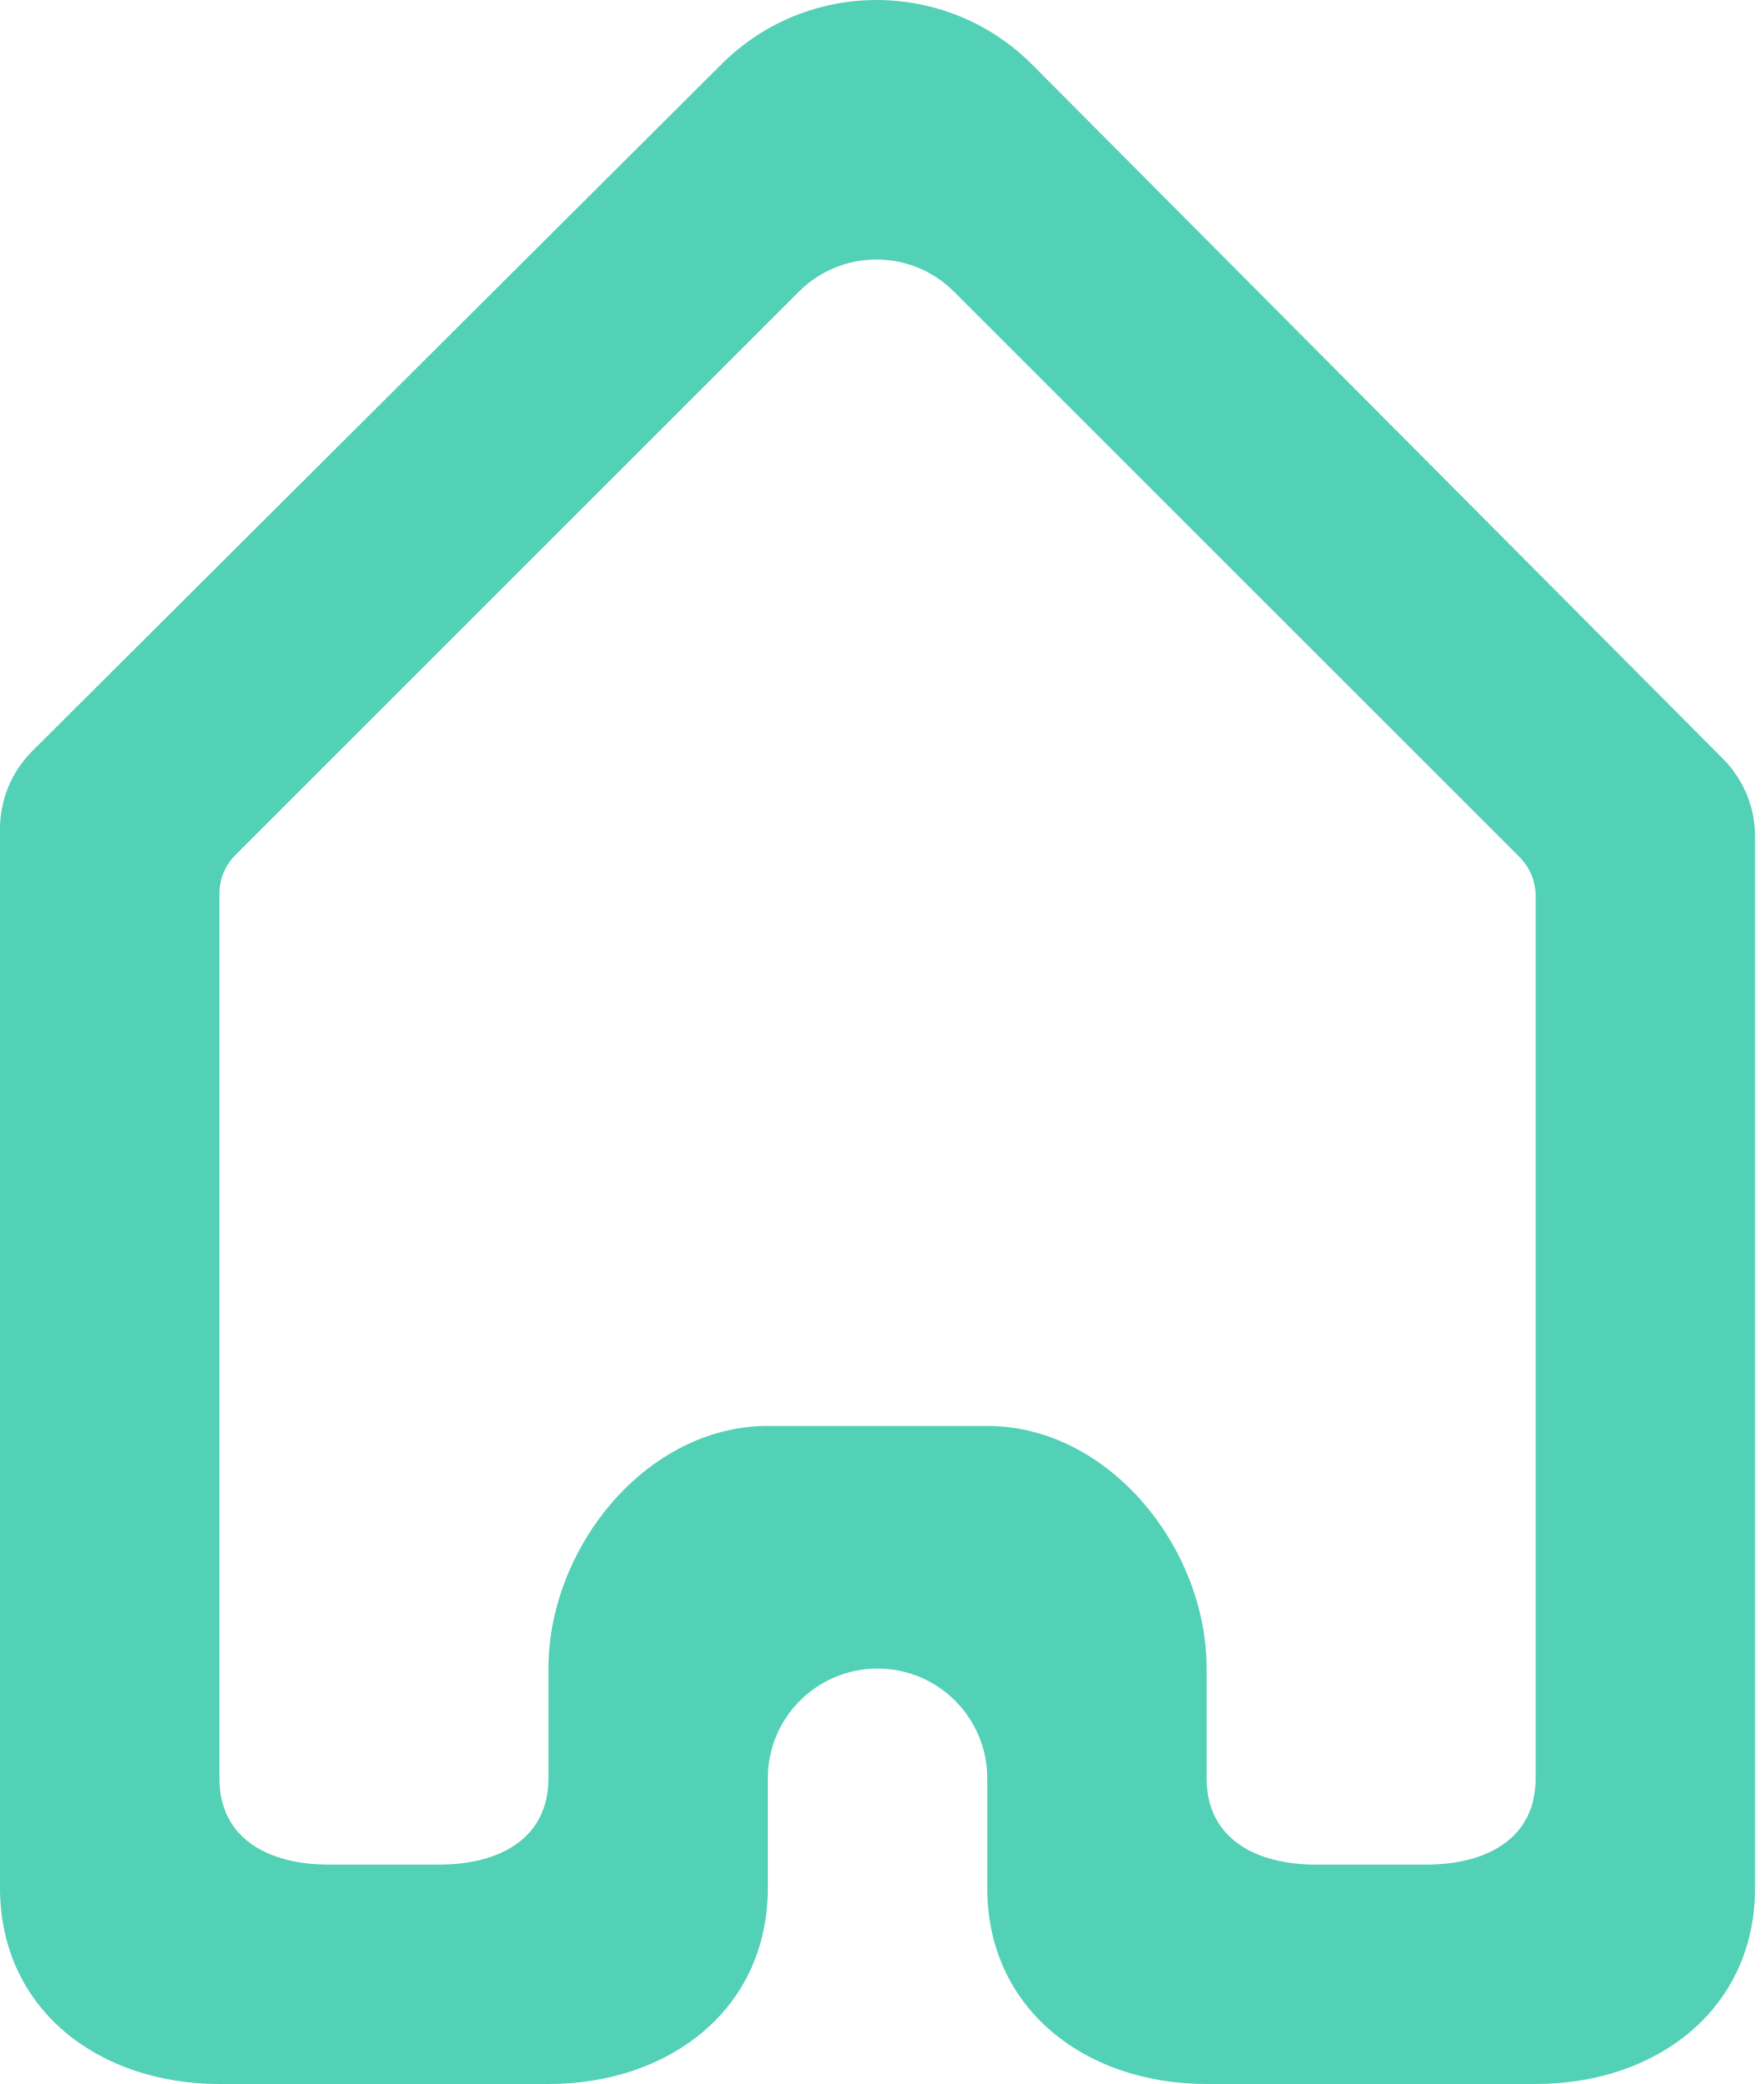
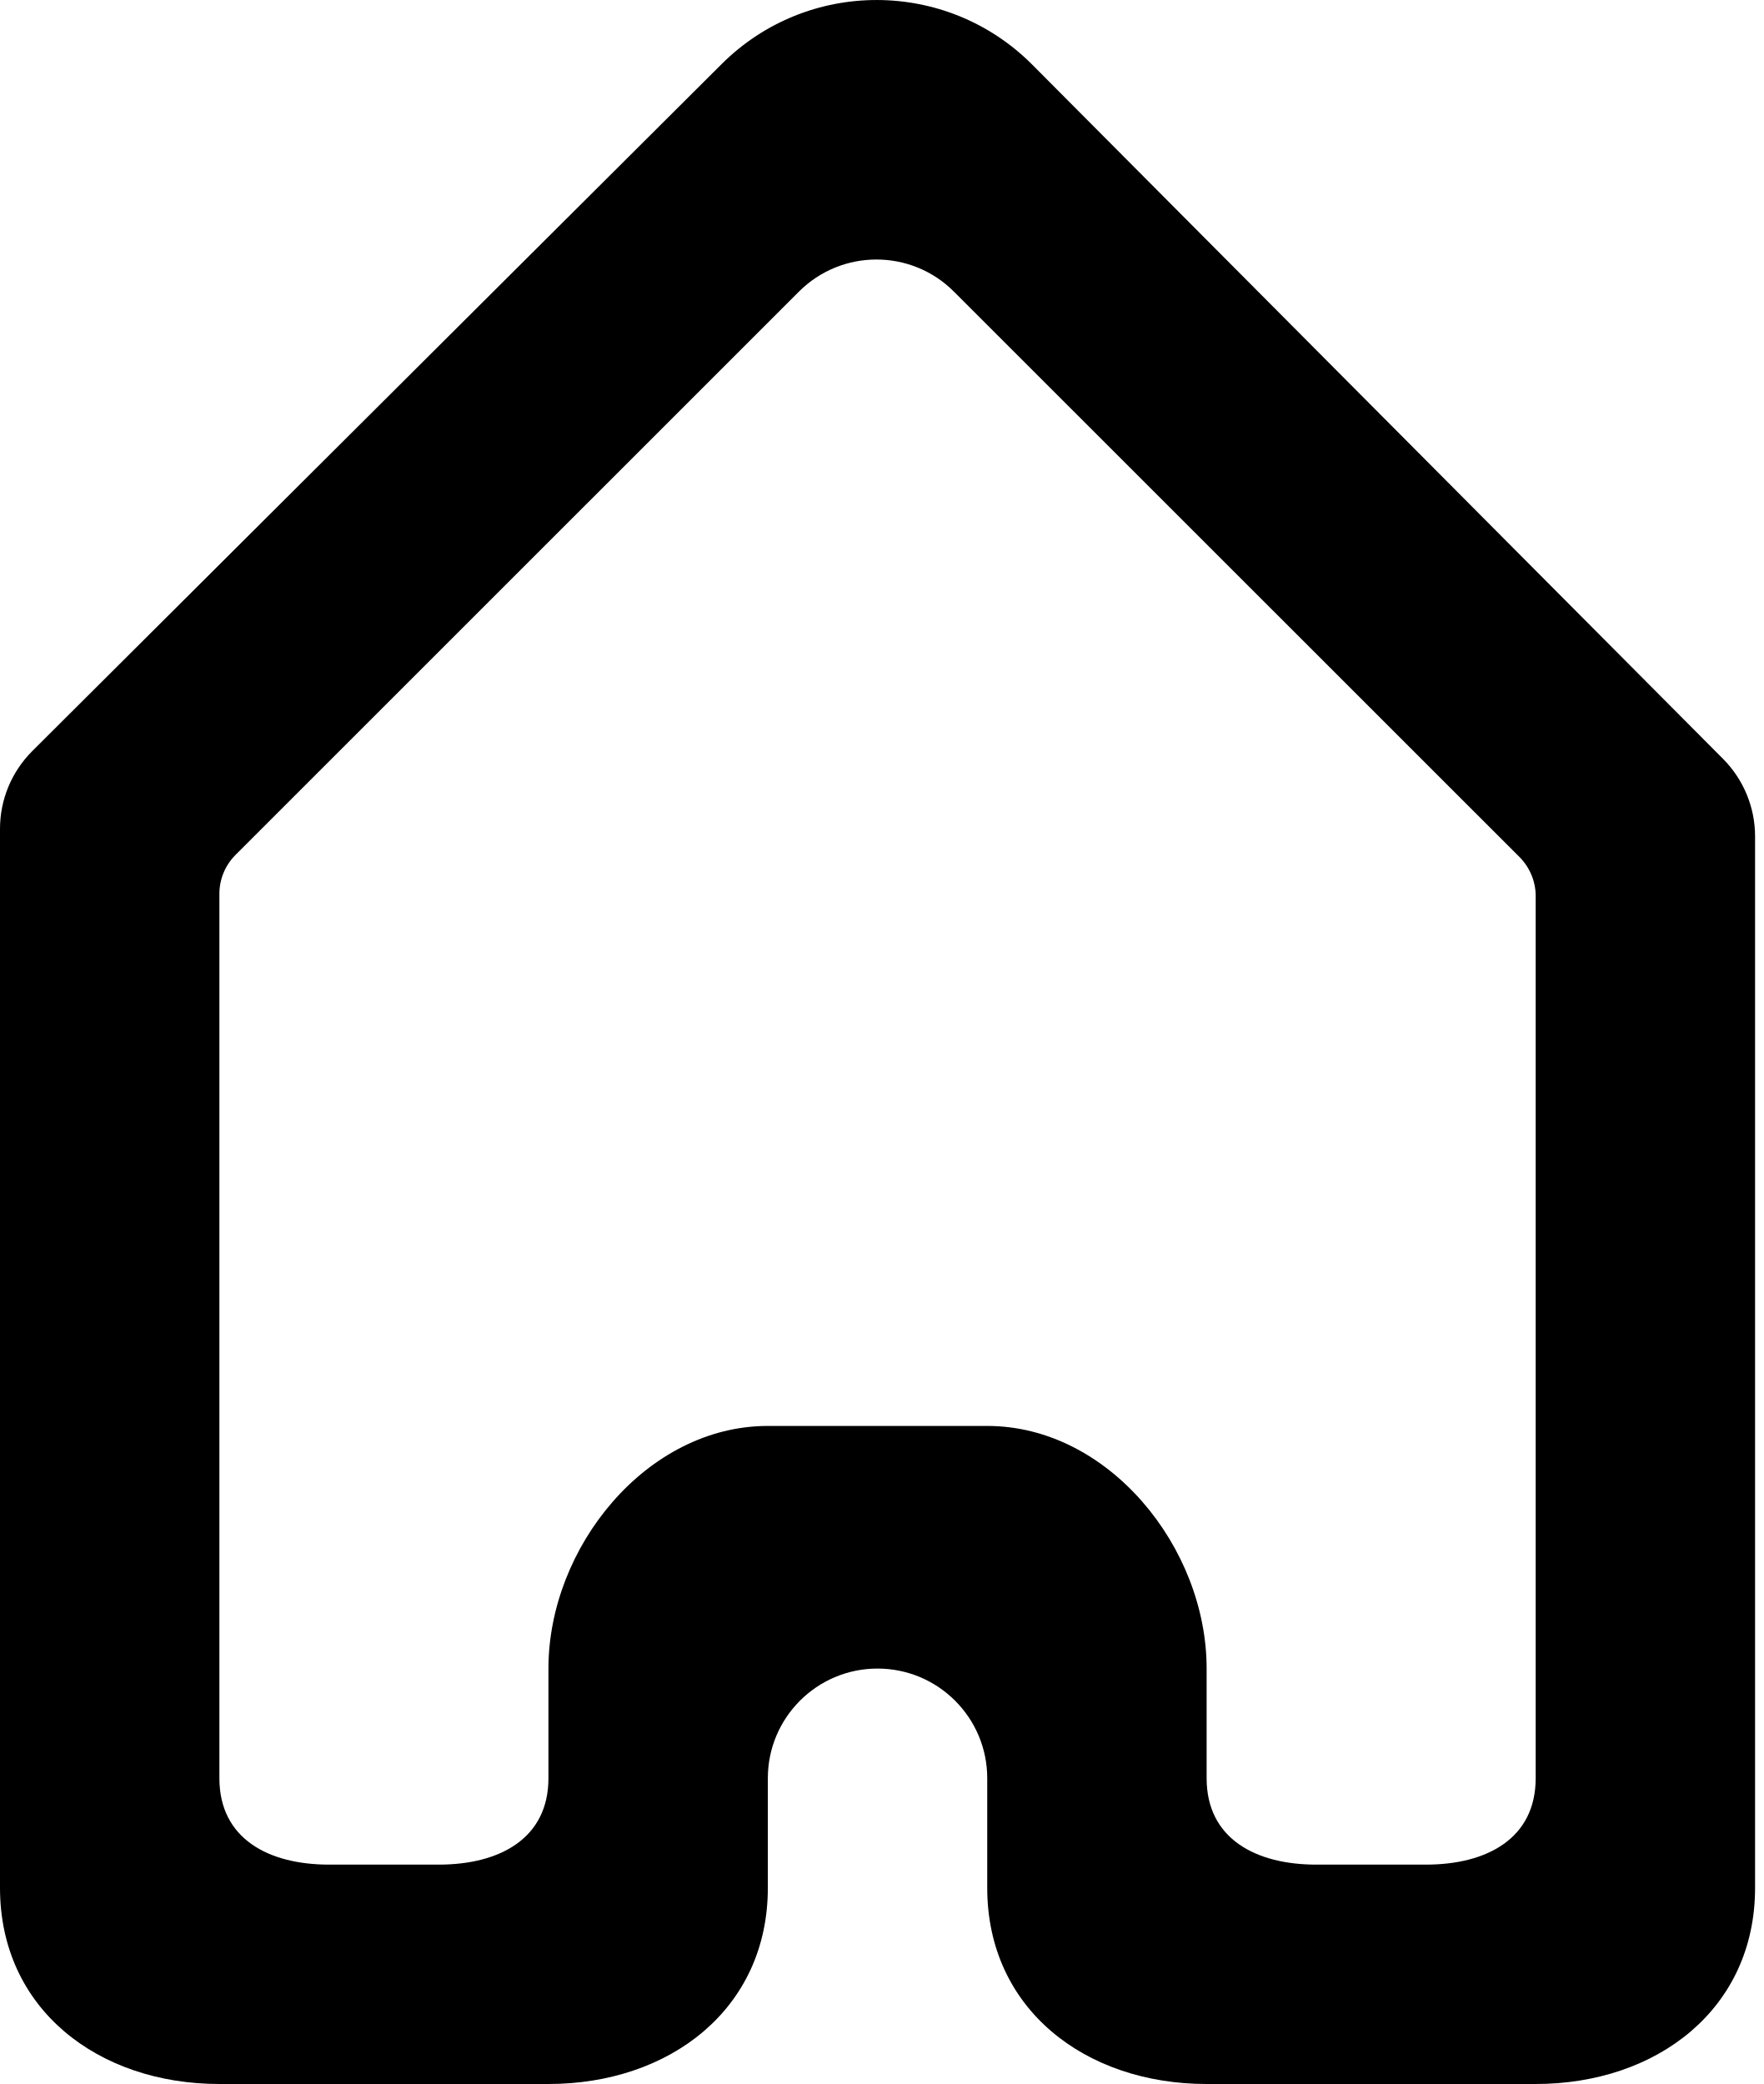
- <svg xmlns="http://www.w3.org/2000/svg" width="22" height="26" viewBox="0 0 22 26" fill="none">
-   <path fill-rule="evenodd" clip-rule="evenodd" d="M19.158 22.185C19.158 22.94 18.545 23.263 17.789 23.263H16.421C15.666 23.263 15.053 22.94 15.053 22.185V20.816C15.053 19.304 13.828 17.79 12.316 17.79H9.579C8.067 17.79 6.842 19.304 6.842 20.816V22.185C6.842 22.94 6.229 23.263 5.474 23.263H4.105C3.35 23.263 2.737 22.94 2.737 22.185V11.151C2.737 10.969 2.809 10.796 2.937 10.667L9.966 3.639C10.501 3.104 11.367 3.104 11.901 3.639L18.958 10.694C19.085 10.823 19.158 10.997 19.158 11.177V22.185ZM21.895 10.434C21.895 10.072 21.751 9.725 21.496 9.468L12.877 0.806C11.809 -0.265 10.076 -0.269 9.004 0.798L0.402 9.371C0.145 9.628 0 9.976 0 10.34V23.553C0 25.065 1.225 26 2.737 26H6.842C8.354 26 9.579 25.065 9.579 23.553V22.185C9.579 21.43 10.192 20.817 10.947 20.817C11.703 20.817 12.316 21.43 12.316 22.185V23.553C12.316 25.065 13.54 26 15.053 26H19.158C20.67 26 21.895 25.065 21.895 23.553V10.434Z" fill="#52D1B7" />
+ <svg xmlns="http://www.w3.org/2000/svg" width="22" height="26" viewBox="0 0 22 26" fill="inherit">
+   <path fill-rule="evenodd" clip-rule="evenodd" fill="inherit" d="M19.158 22.185C19.158 22.94 18.545 23.263 17.789 23.263H16.421C15.666 23.263 15.053 22.94 15.053 22.185V20.816C15.053 19.304 13.828 17.79 12.316 17.79H9.579C8.067 17.79 6.842 19.304 6.842 20.816V22.185C6.842 22.94 6.229 23.263 5.474 23.263H4.105C3.35 23.263 2.737 22.94 2.737 22.185V11.151C2.737 10.969 2.809 10.796 2.937 10.667L9.966 3.639C10.501 3.104 11.367 3.104 11.901 3.639L18.958 10.694C19.085 10.823 19.158 10.997 19.158 11.177V22.185ZM21.895 10.434C21.895 10.072 21.751 9.725 21.496 9.468L12.877 0.806C11.809 -0.265 10.076 -0.269 9.004 0.798L0.402 9.371C0.145 9.628 0 9.976 0 10.34V23.553C0 25.065 1.225 26 2.737 26H6.842C8.354 26 9.579 25.065 9.579 23.553V22.185C9.579 21.43 10.192 20.817 10.947 20.817C11.703 20.817 12.316 21.43 12.316 22.185V23.553C12.316 25.065 13.54 26 15.053 26H19.158C20.67 26 21.895 25.065 21.895 23.553V10.434Z" />
</svg>
